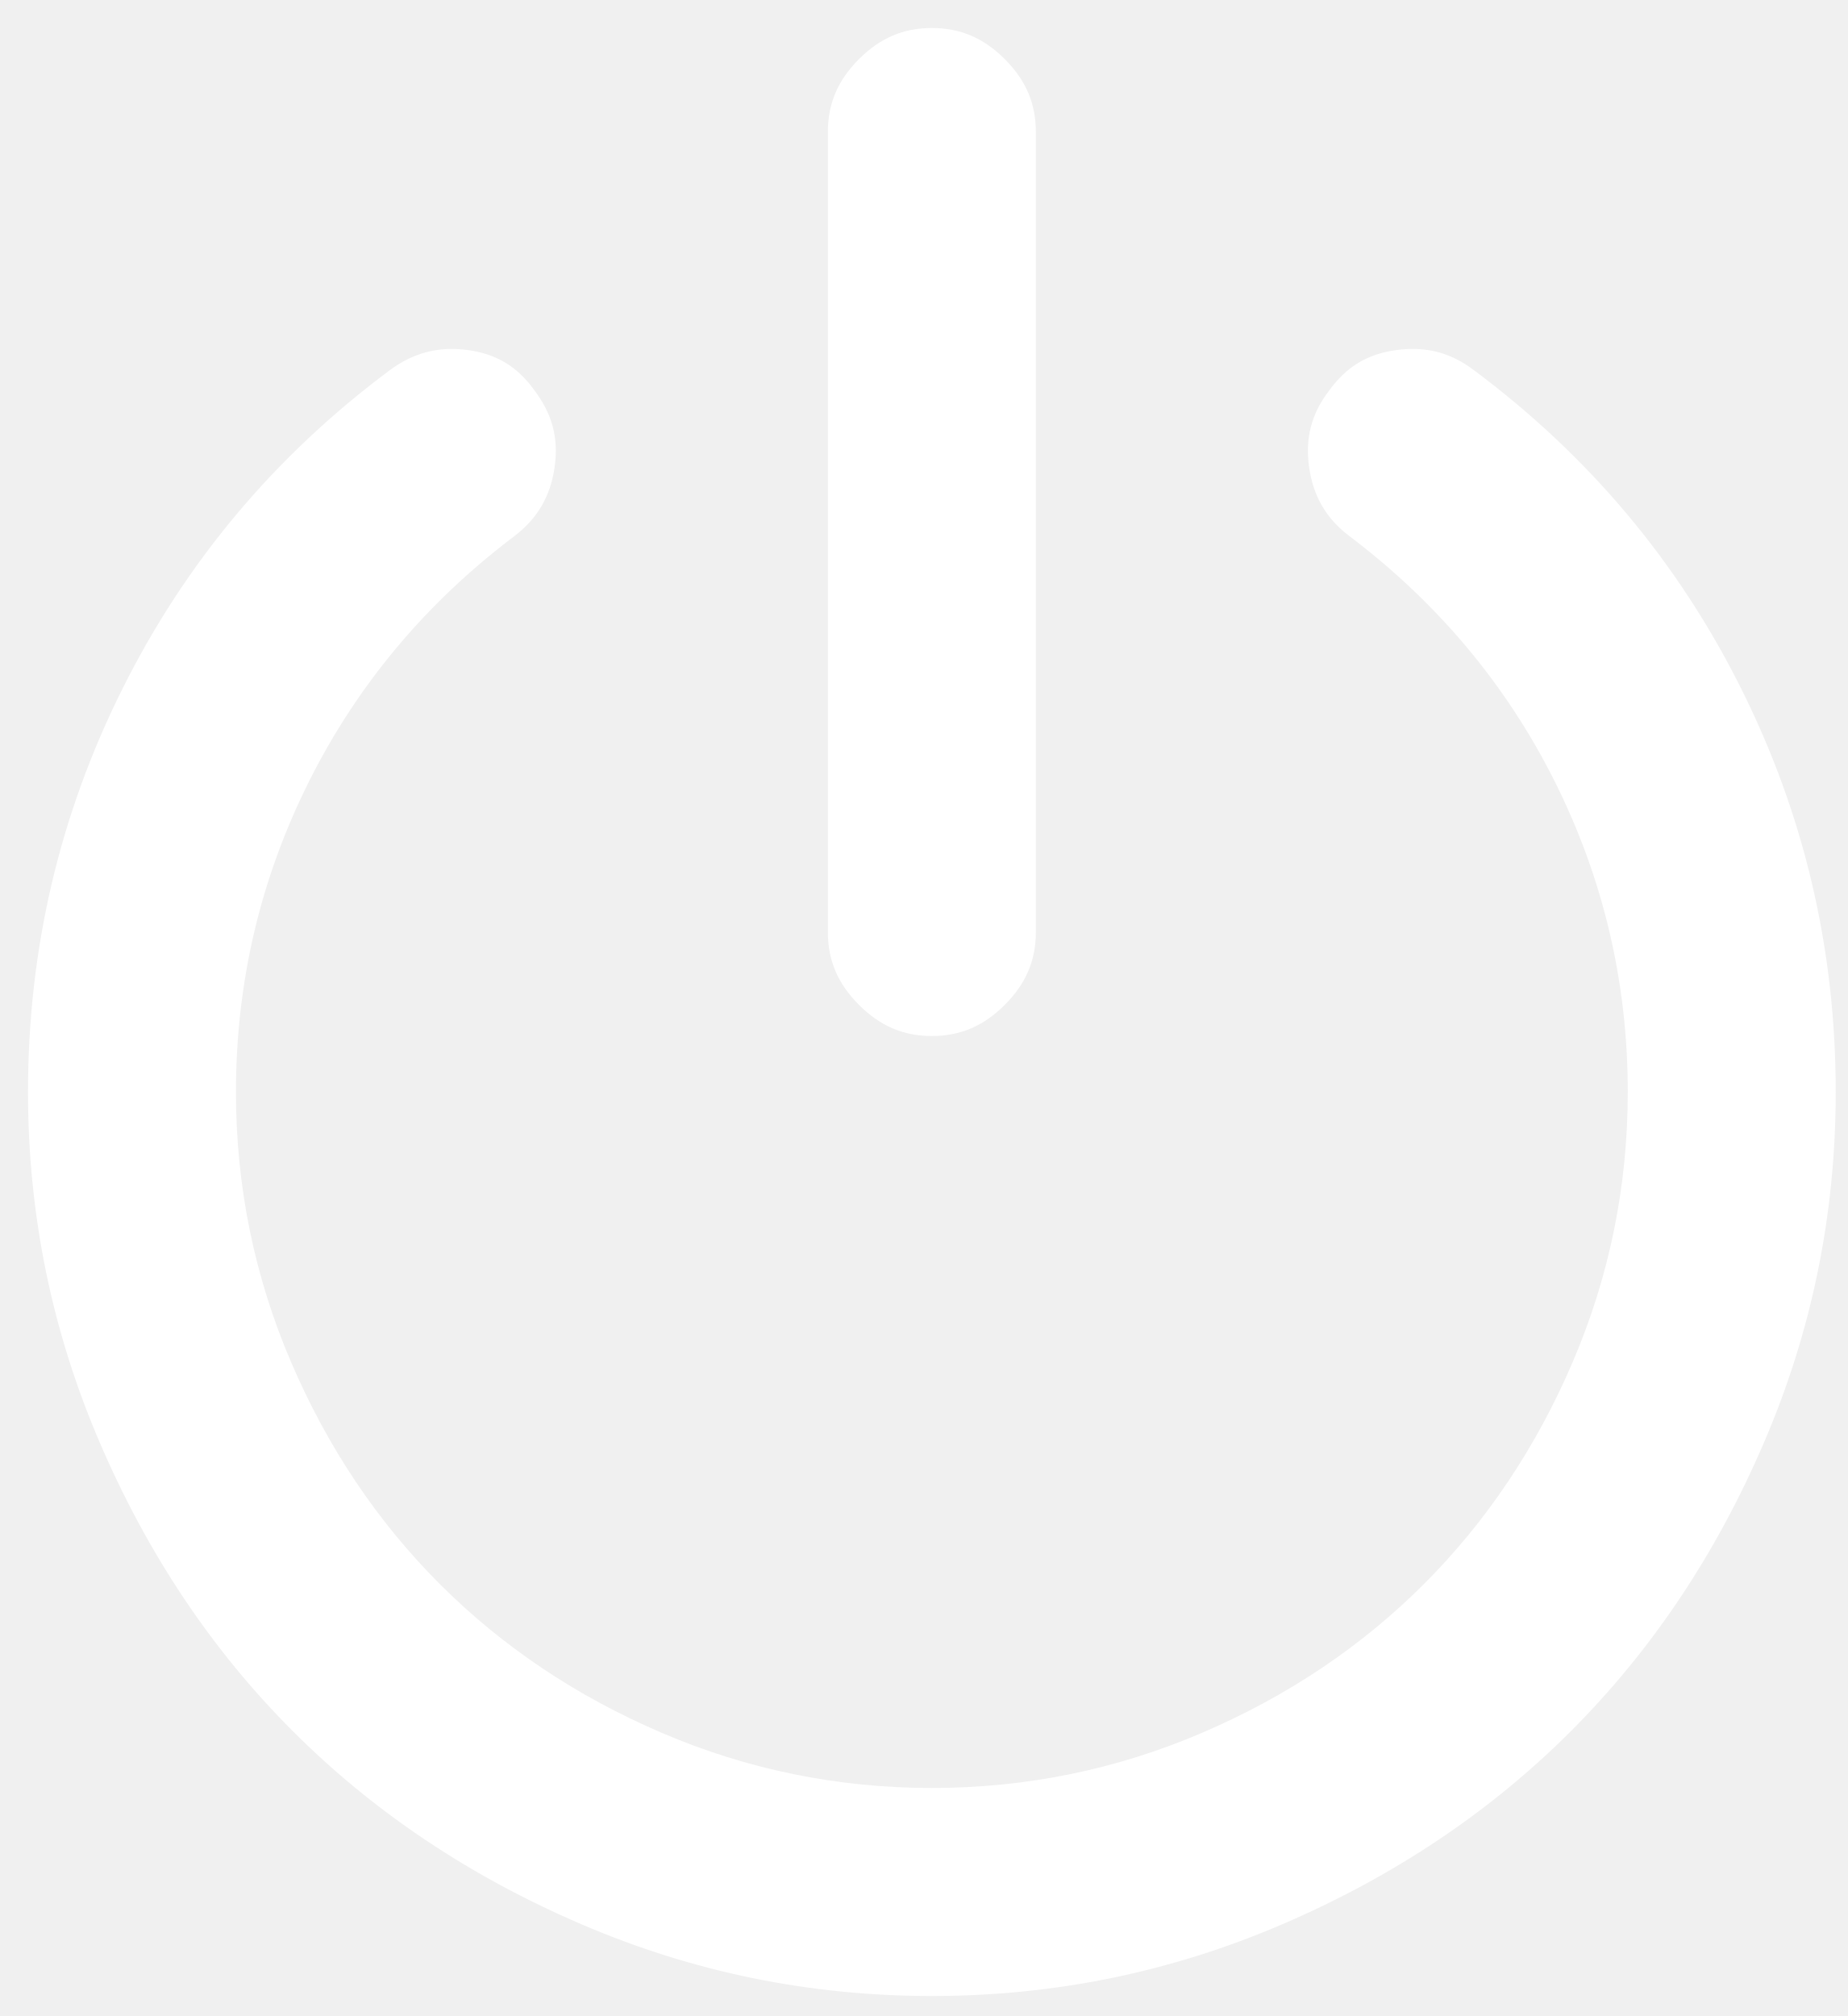
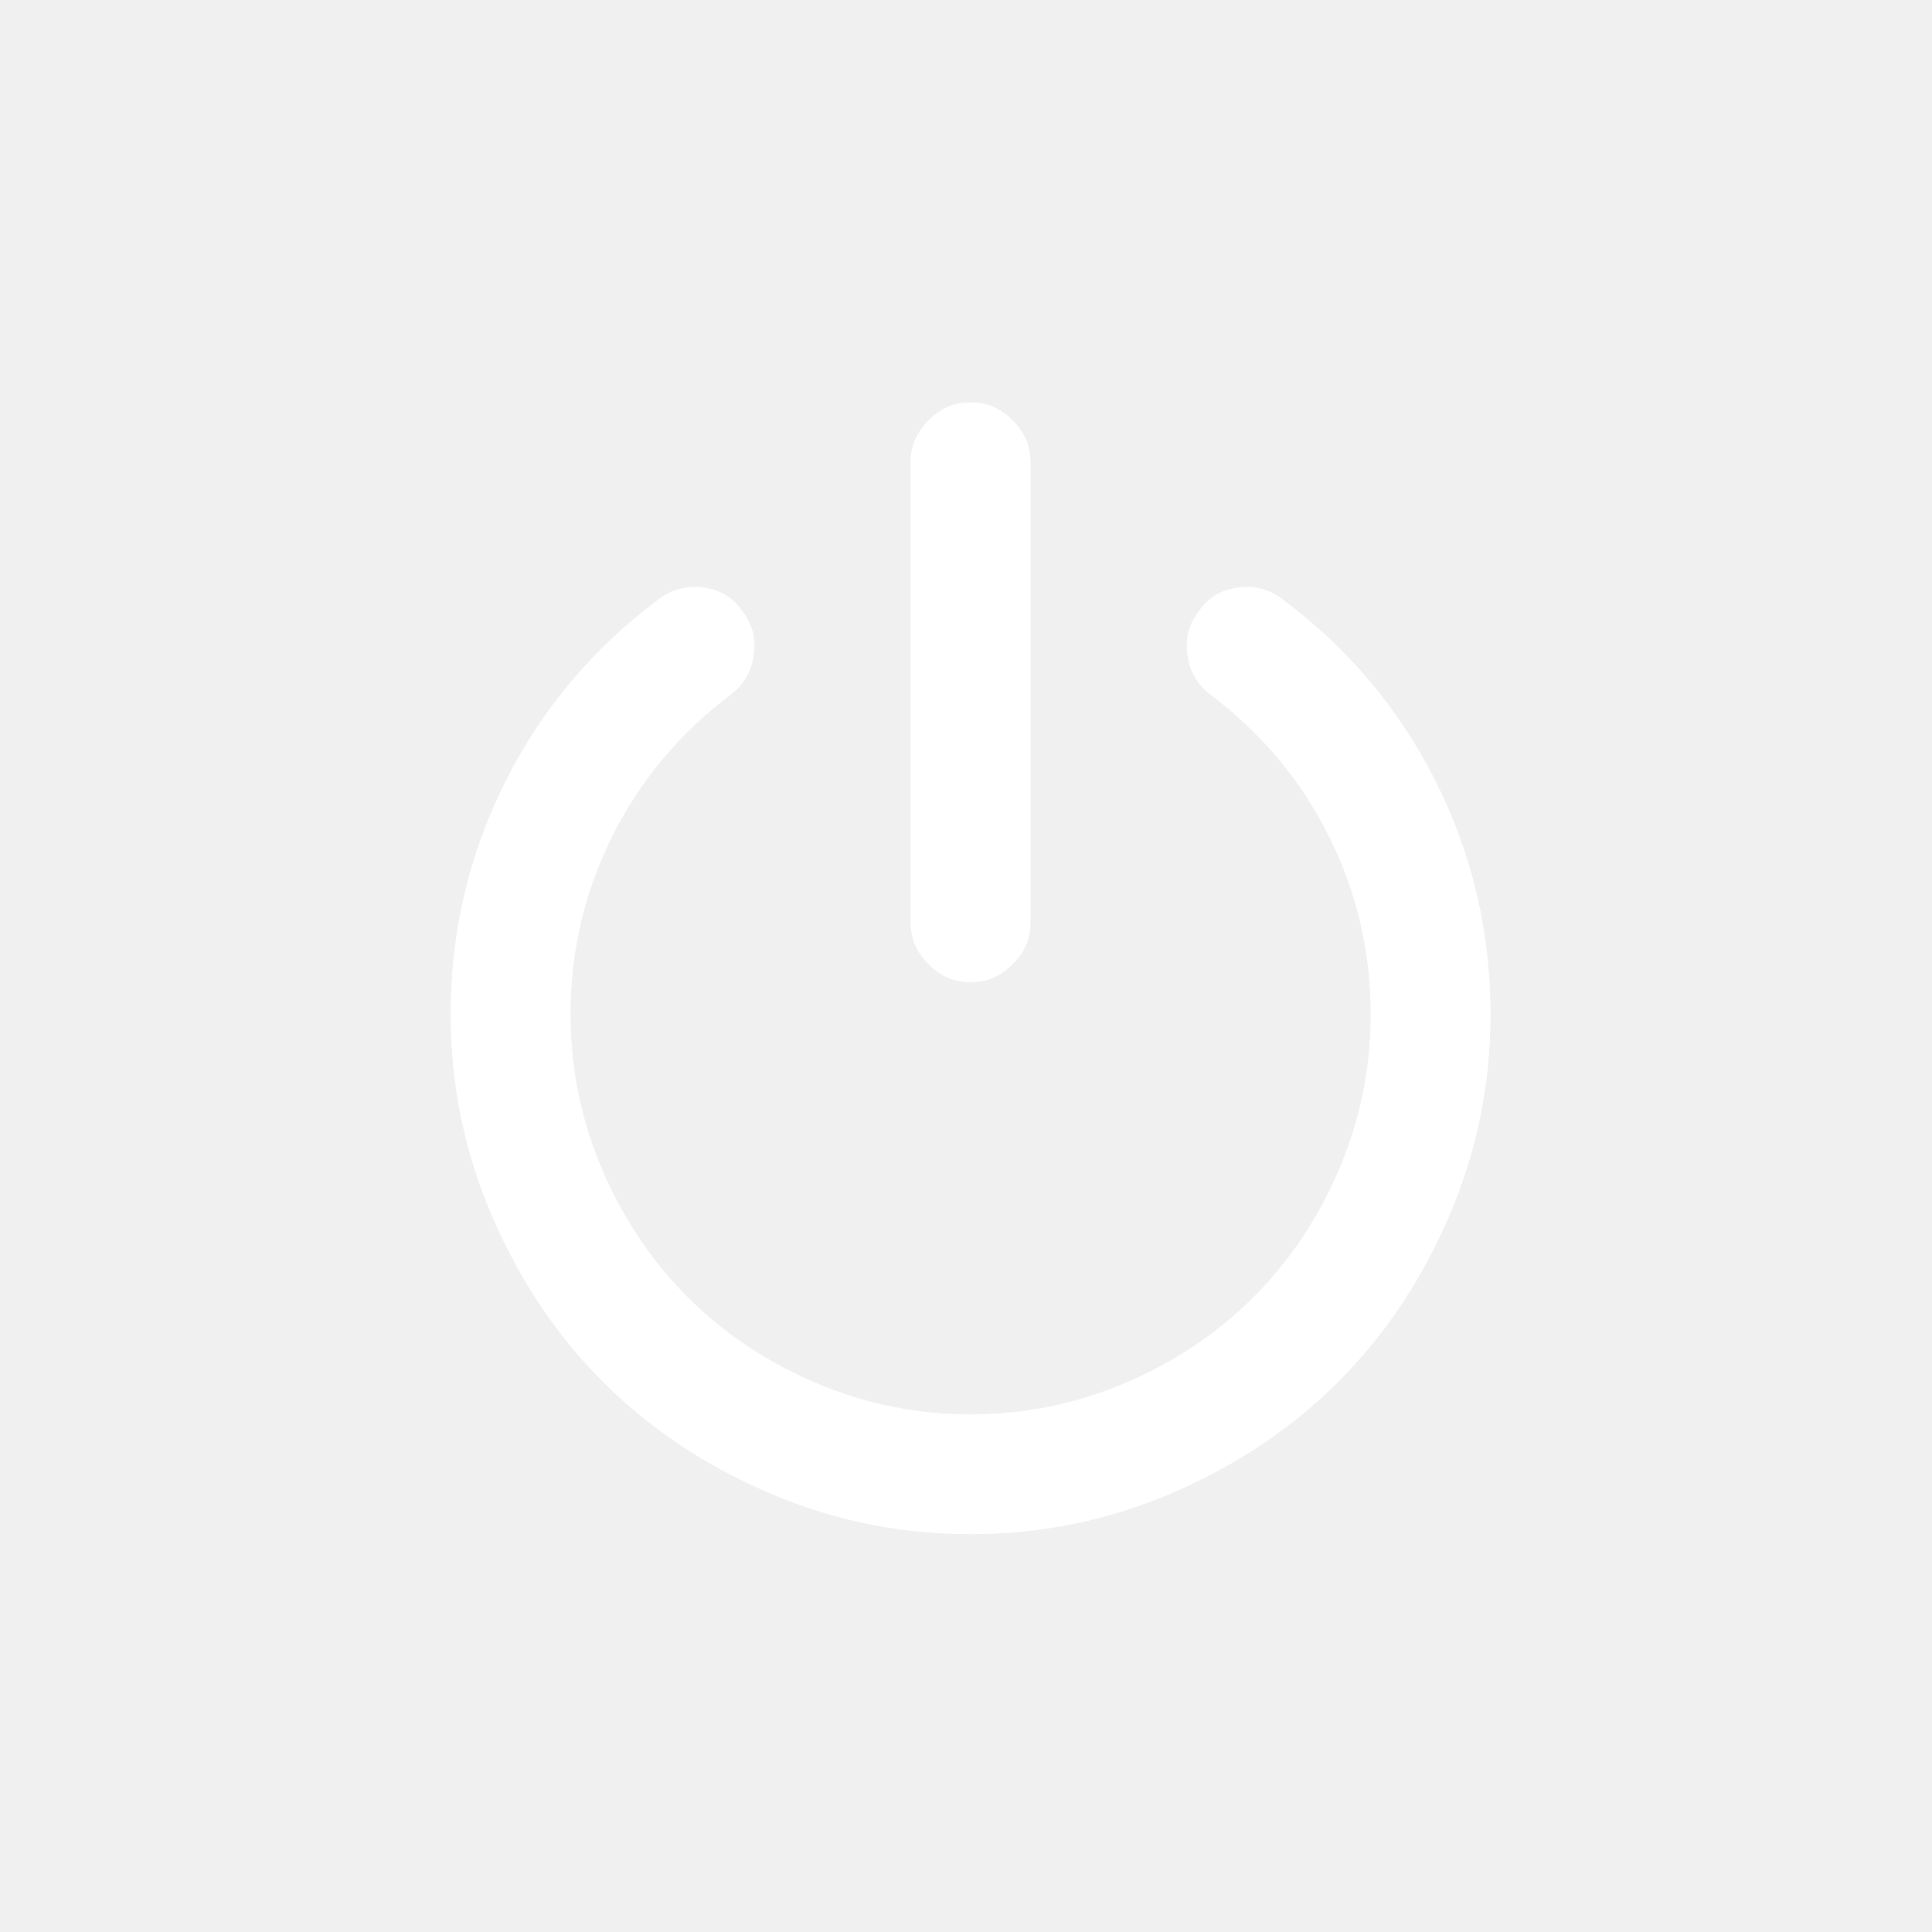
- <svg xmlns="http://www.w3.org/2000/svg" width="44px" height="48px" viewBox="0 0 44 48" version="1.1">
-   <g id="Icons" stroke="none" stroke-width="1" fill="none" fill-rule="evenodd" transform="translate(-1215, -626)">
-     <g id="Icon/Power/White" transform="translate(1197, 610)" fill="#FFFFFF" fill-rule="nonzero">
-       <path d="M61.714,42 C61.714,38.595 60.964,35.397 59.459,32.388 C57.955,29.38 55.844,26.863 53.103,24.817 C52.55,24.396 51.962,24.241 51.258,24.334 C50.57,24.425 50.065,24.725 49.644,25.308 C49.226,25.857 49.076,26.435 49.174,27.124 C49.273,27.819 49.581,28.344 50.131,28.763 C52.238,30.355 53.875,32.31 55.029,34.618 C56.183,36.927 56.762,39.393 56.762,42 C56.762,44.244 56.324,46.391 55.449,48.433 C54.579,50.462 53.398,52.226 51.907,53.717 C50.416,55.207 48.652,56.389 46.623,57.258 C44.582,58.133 42.434,58.571 40.19,58.571 C37.947,58.571 35.799,58.133 33.758,57.258 C31.729,56.389 29.965,55.207 28.474,53.717 C26.983,52.226 25.802,50.462 24.932,48.433 C24.057,46.391 23.619,44.244 23.619,42 C23.619,39.393 24.198,36.927 25.352,34.618 C26.506,32.31 28.143,30.355 30.246,28.767 C30.8,28.344 31.107,27.819 31.207,27.124 C31.305,26.435 31.155,25.857 30.716,25.28 C30.315,24.724 29.814,24.424 29.136,24.334 C28.44,24.241 27.842,24.397 27.268,24.824 C24.537,26.863 22.426,29.38 20.922,32.388 C19.417,35.397 18.667,38.595 18.667,42 C18.667,44.915 19.235,47.692 20.374,50.343 C21.518,53.007 23.05,55.296 24.973,57.218 C26.895,59.14 29.183,60.672 31.848,61.817 C34.499,62.955 37.276,63.524 40.19,63.524 C43.105,63.524 45.882,62.955 48.533,61.817 C51.198,60.672 53.486,59.14 55.408,57.218 C57.33,55.296 58.863,53.007 60.007,50.343 C61.146,47.692 61.714,44.915 61.714,42 Z M42.667,19.143 C42.667,18.468 42.432,17.913 41.926,17.407 C41.42,16.901 40.865,16.667 40.19,16.667 C39.516,16.667 38.961,16.901 38.455,17.407 C37.949,17.913 37.714,18.468 37.714,19.143 L37.714,38.19 C37.714,38.865 37.949,39.42 38.455,39.926 C38.961,40.432 39.516,40.667 40.19,40.667 C40.865,40.667 41.42,40.432 41.926,39.926 C42.432,39.42 42.667,38.865 42.667,38.19 L42.667,19.143 Z" />
+ <svg xmlns="http://www.w3.org/2000/svg" xmlns:xlink="http://www.w3.org/1999/xlink" width="120px" height="120px" viewBox="0 0 120 120" version="1.1">
+   <defs>
+     <path d="M92.571,63 C92.571,57.893 91.445,53.095 89.189,48.582 C86.933,44.07 83.766,40.295 79.654,37.225 C78.826,36.594 77.942,36.361 76.887,36.501 C75.854,36.637 75.097,37.088 74.466,37.962 C73.839,38.785 73.614,39.653 73.761,40.686 C73.91,41.729 74.371,42.516 75.196,43.145 C78.357,45.532 80.812,48.465 82.543,51.927 C84.275,55.39 85.143,59.089 85.143,63 C85.143,66.365 84.485,69.587 83.173,72.649 C81.869,75.693 80.097,78.339 77.861,80.575 C75.625,82.811 72.978,84.583 69.935,85.887 C66.873,87.2 63.651,87.857 60.286,87.857 C56.92,87.857 53.698,87.2 50.636,85.887 C47.593,84.583 44.947,82.811 42.711,80.575 C40.475,78.339 38.703,75.693 37.398,72.649 C36.086,69.587 35.429,66.365 35.429,63 C35.429,59.089 36.297,55.39 38.028,51.927 C39.759,48.465 42.214,45.532 45.368,43.15 C46.2,42.516 46.661,41.729 46.81,40.686 C46.958,39.653 46.733,38.785 46.074,37.92 C45.473,37.086 44.722,36.636 43.704,36.5 C42.66,36.361 41.762,36.596 40.902,37.237 C36.806,40.295 33.638,44.07 31.383,48.582 C29.126,53.095 28,57.893 28,63 C28,67.372 28.853,71.538 30.561,75.514 C32.278,79.511 34.576,82.944 37.459,85.827 C40.342,88.71 43.775,91.008 47.772,92.725 C51.748,94.433 55.914,95.286 60.286,95.286 C64.658,95.286 68.824,94.433 72.8,92.725 C76.796,91.008 80.229,88.71 83.113,85.827 C85.996,82.944 88.294,79.511 90.011,75.514 C91.719,71.538 92.571,67.372 92.571,63 Z M64,28.714 C64,27.702 63.649,26.87 62.889,26.111 C62.13,25.351 61.298,25 60.286,25 C59.274,25 58.441,25.351 57.682,26.111 C56.923,26.87 56.571,27.702 56.571,28.714 L56.571,57.286 C56.571,58.298 56.923,59.13 57.682,59.889 C58.441,60.649 59.274,61 60.286,61 C61.298,61 62.13,60.649 62.889,59.889 C63.649,59.13 64,58.298 64,57.286 L64,28.714 Z" id="path-1" />
+   </defs>
+   <g id="Icons" stroke="none" stroke-width="1" fill="none" fill-rule="evenodd">
+     <g id="Icon/Power">
+       <mask id="mask-2" fill="white">
+         <use xlink:href="#path-1" />
+       </mask>
+       <use fill="#FFFFFF" fill-rule="nonzero" xlink:href="#path-1" />
+       <g id="Color-alias/Icons/Icon-Light" mask="url(#mask-2)" fill="#FFFFFF">
+         <g id="Color/White">
+           <rect id="Sample" x="0" y="0" width="120" height="120" />
+         </g>
+       </g>
    </g>
  </g>
</svg>
